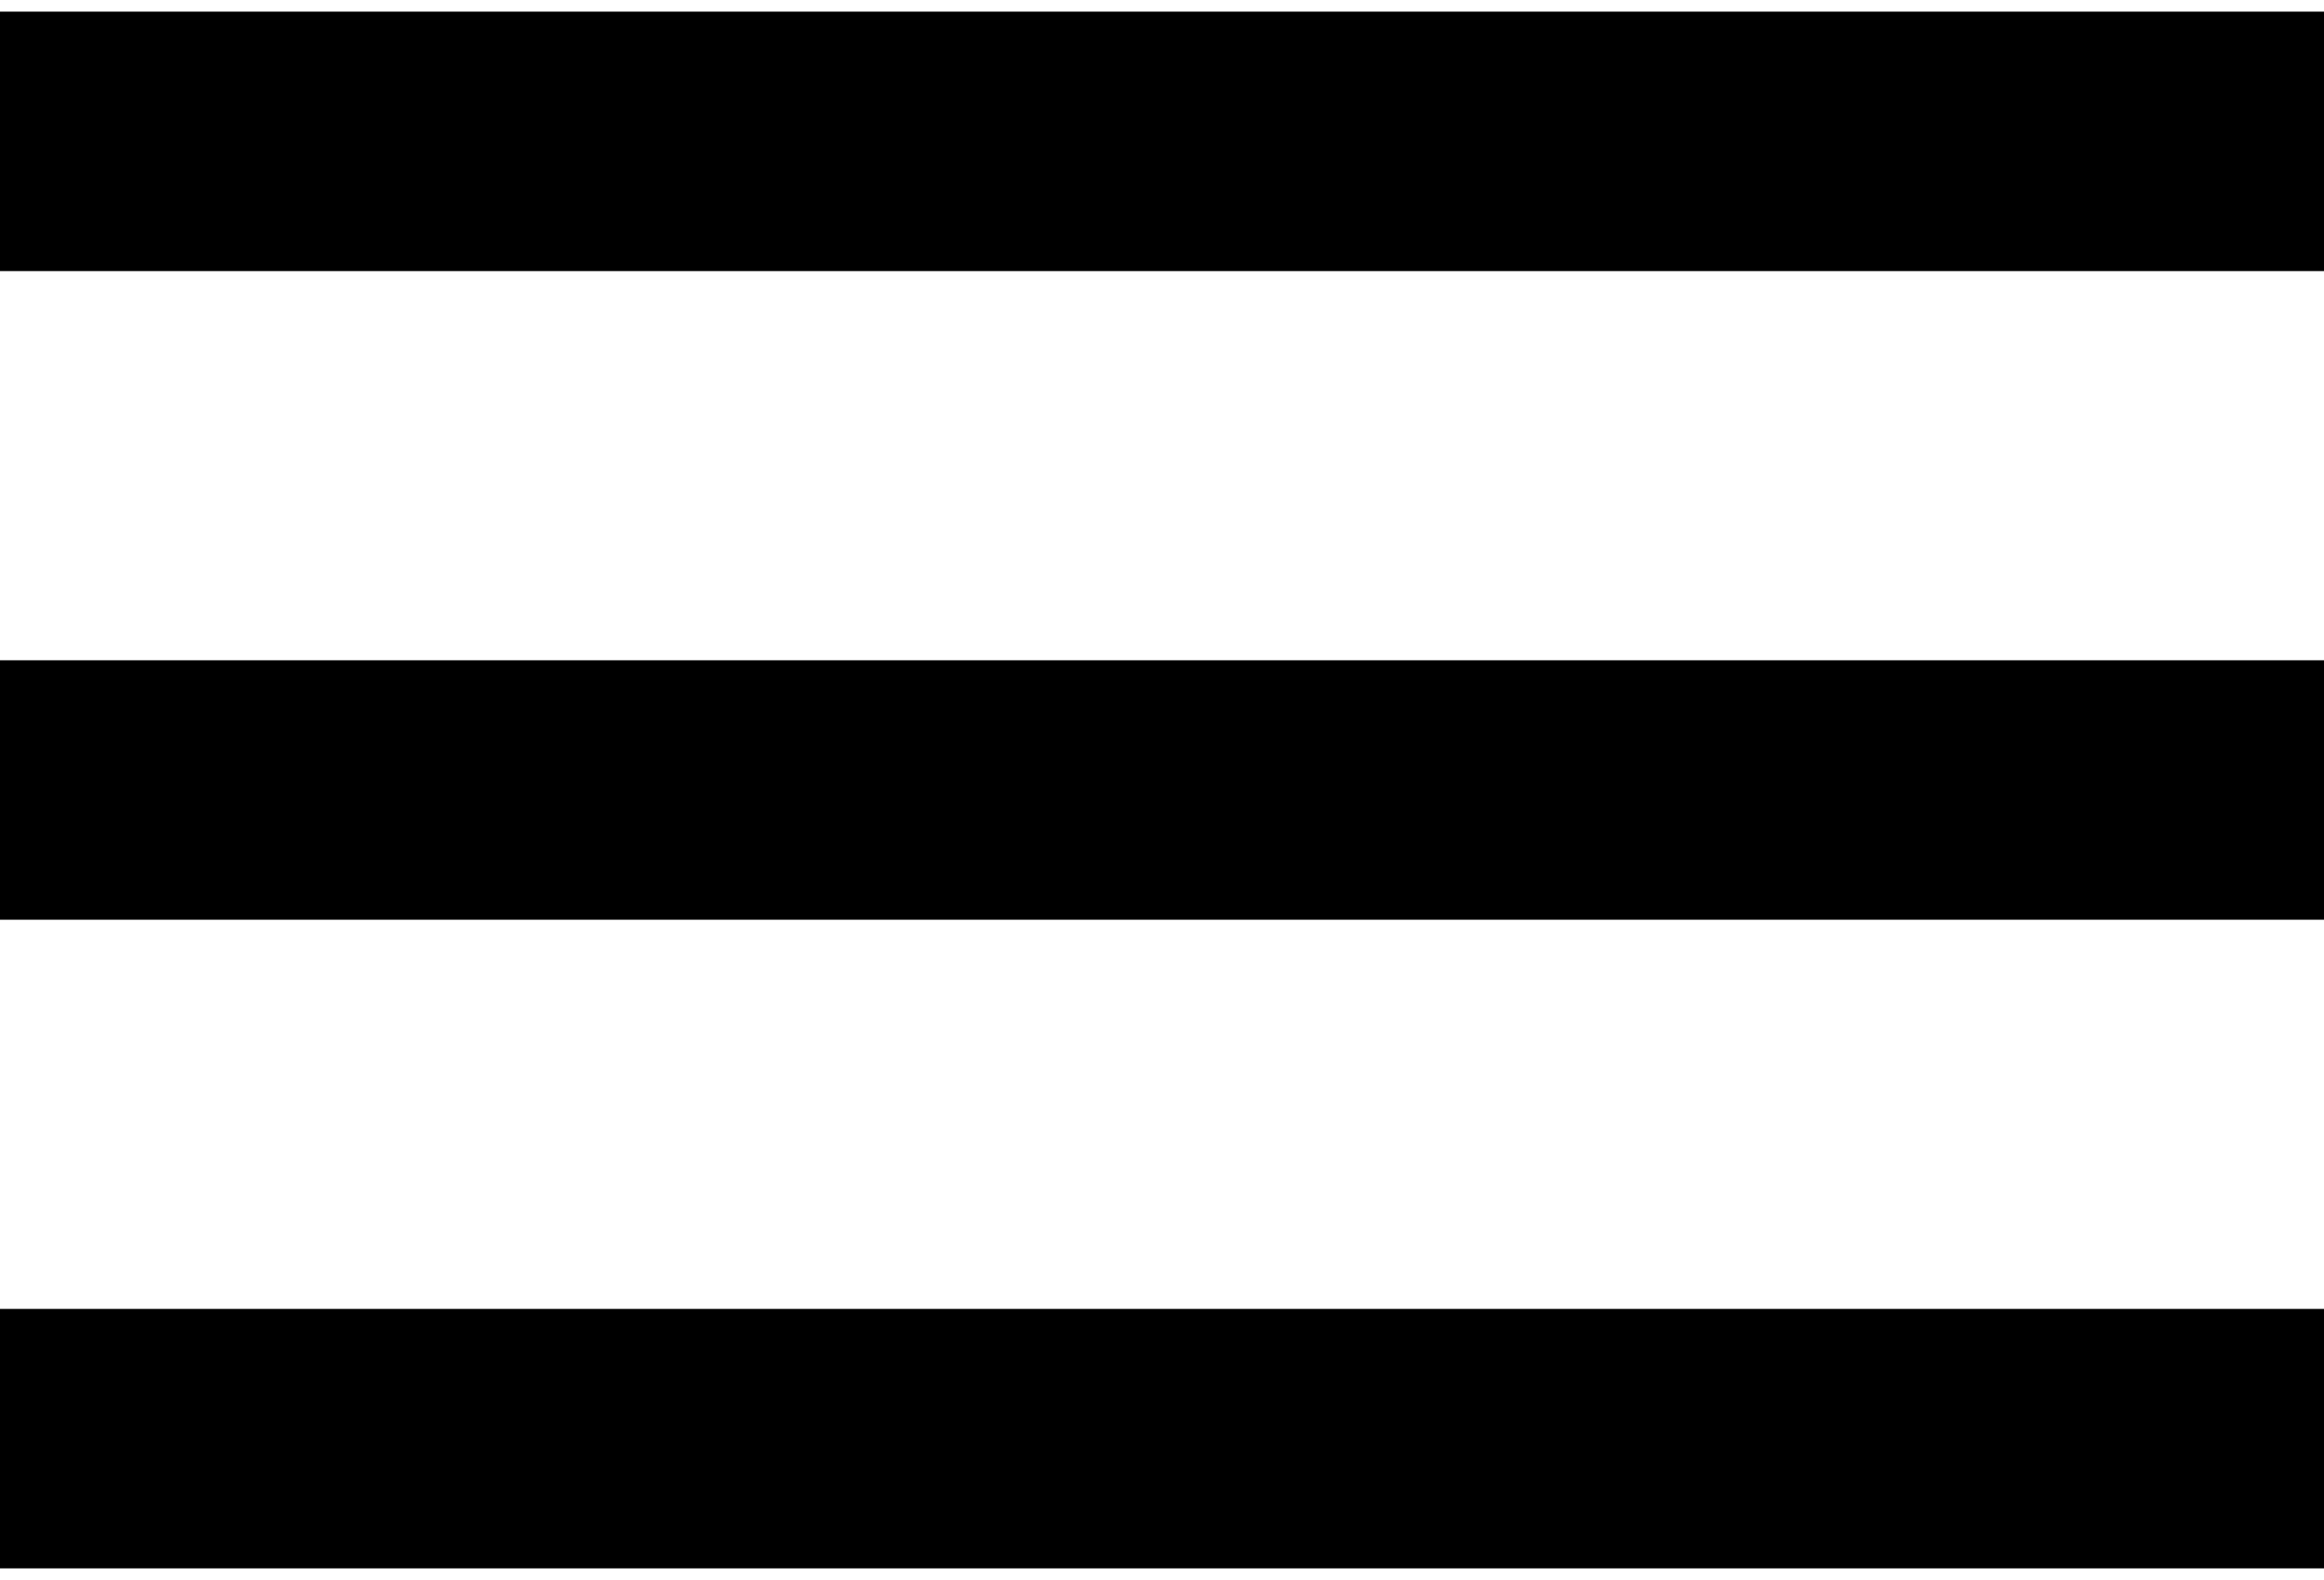
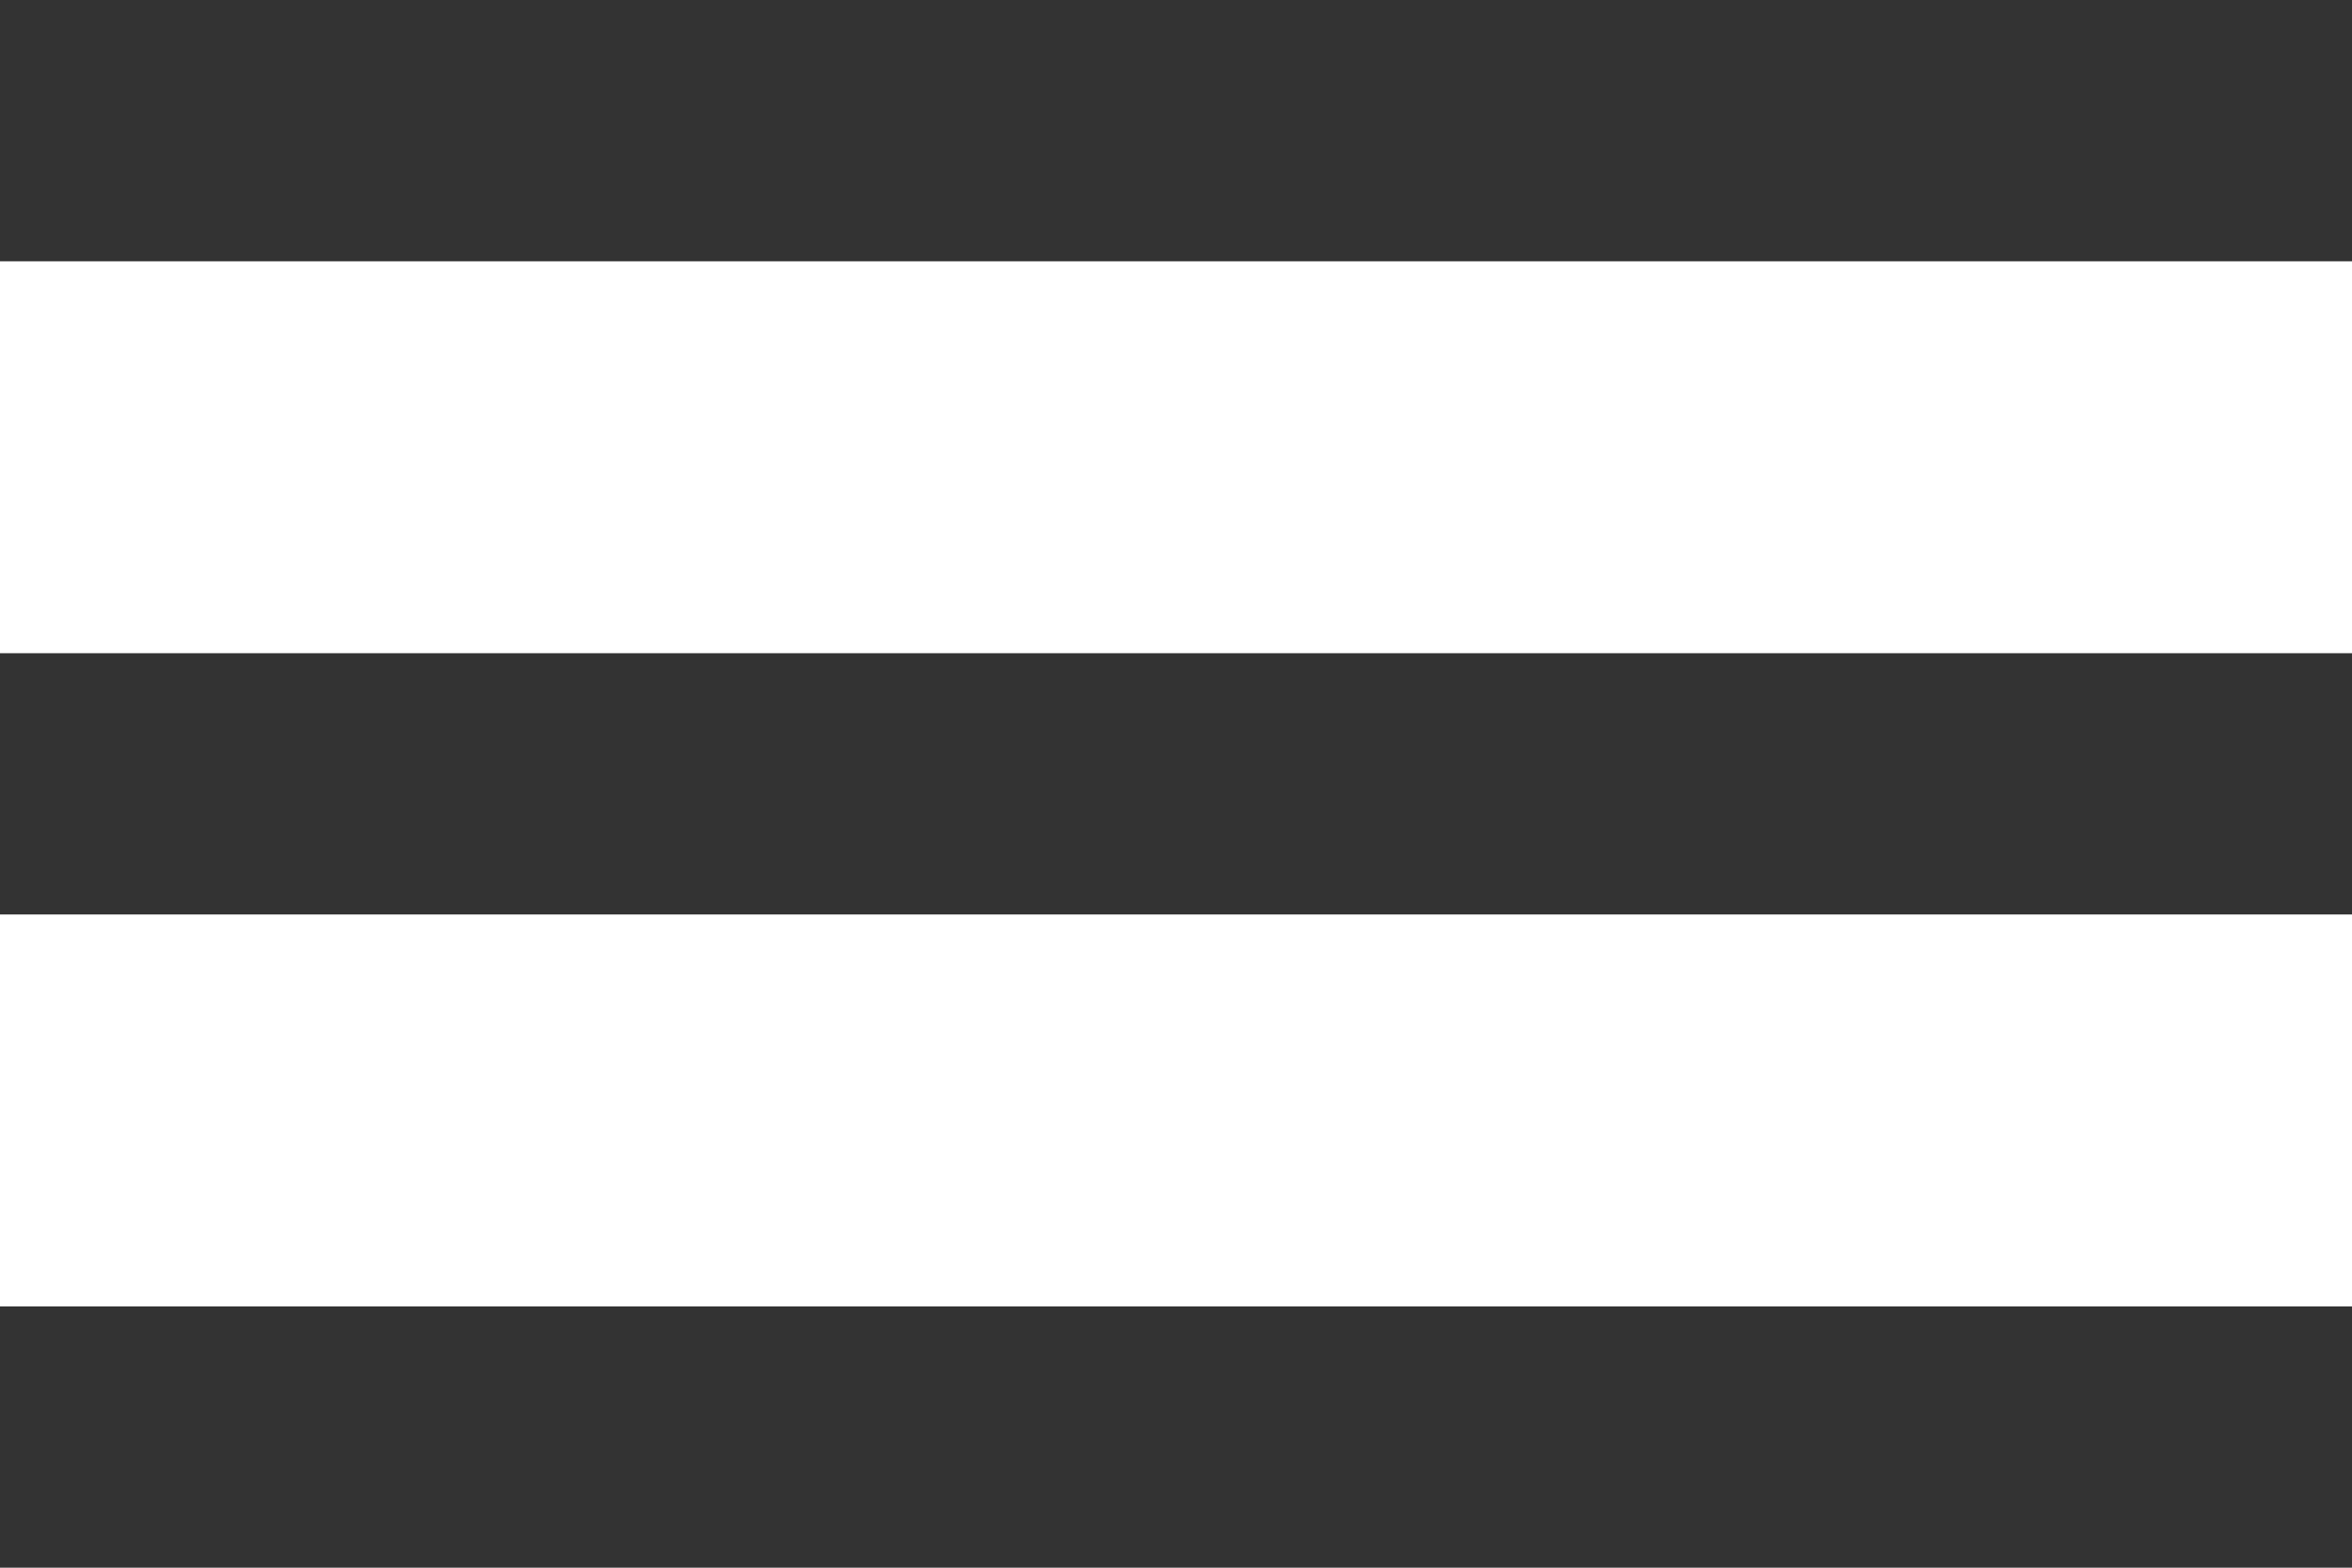
- <svg xmlns="http://www.w3.org/2000/svg" width="100" height="68" viewBox="0 0 100 68" fill="none">
-   <path d="M0 67.5H100V56.333H0V67.5ZM0 39.583H100V28.417H0V39.583ZM0 0.5V11.667H100V0.5H0Z" fill="black" />
+ <svg xmlns="http://www.w3.org/2000/svg" width="60" height="40" viewBox="0 0 60 40" fill="none">
+   <path d="M0 40H60V33.333H0V40ZM0 23.333H60V16.667H30H0V23.333ZM0 0V6.667H60V0H0Z" fill="black" fill-opacity="0.8" />
</svg>
